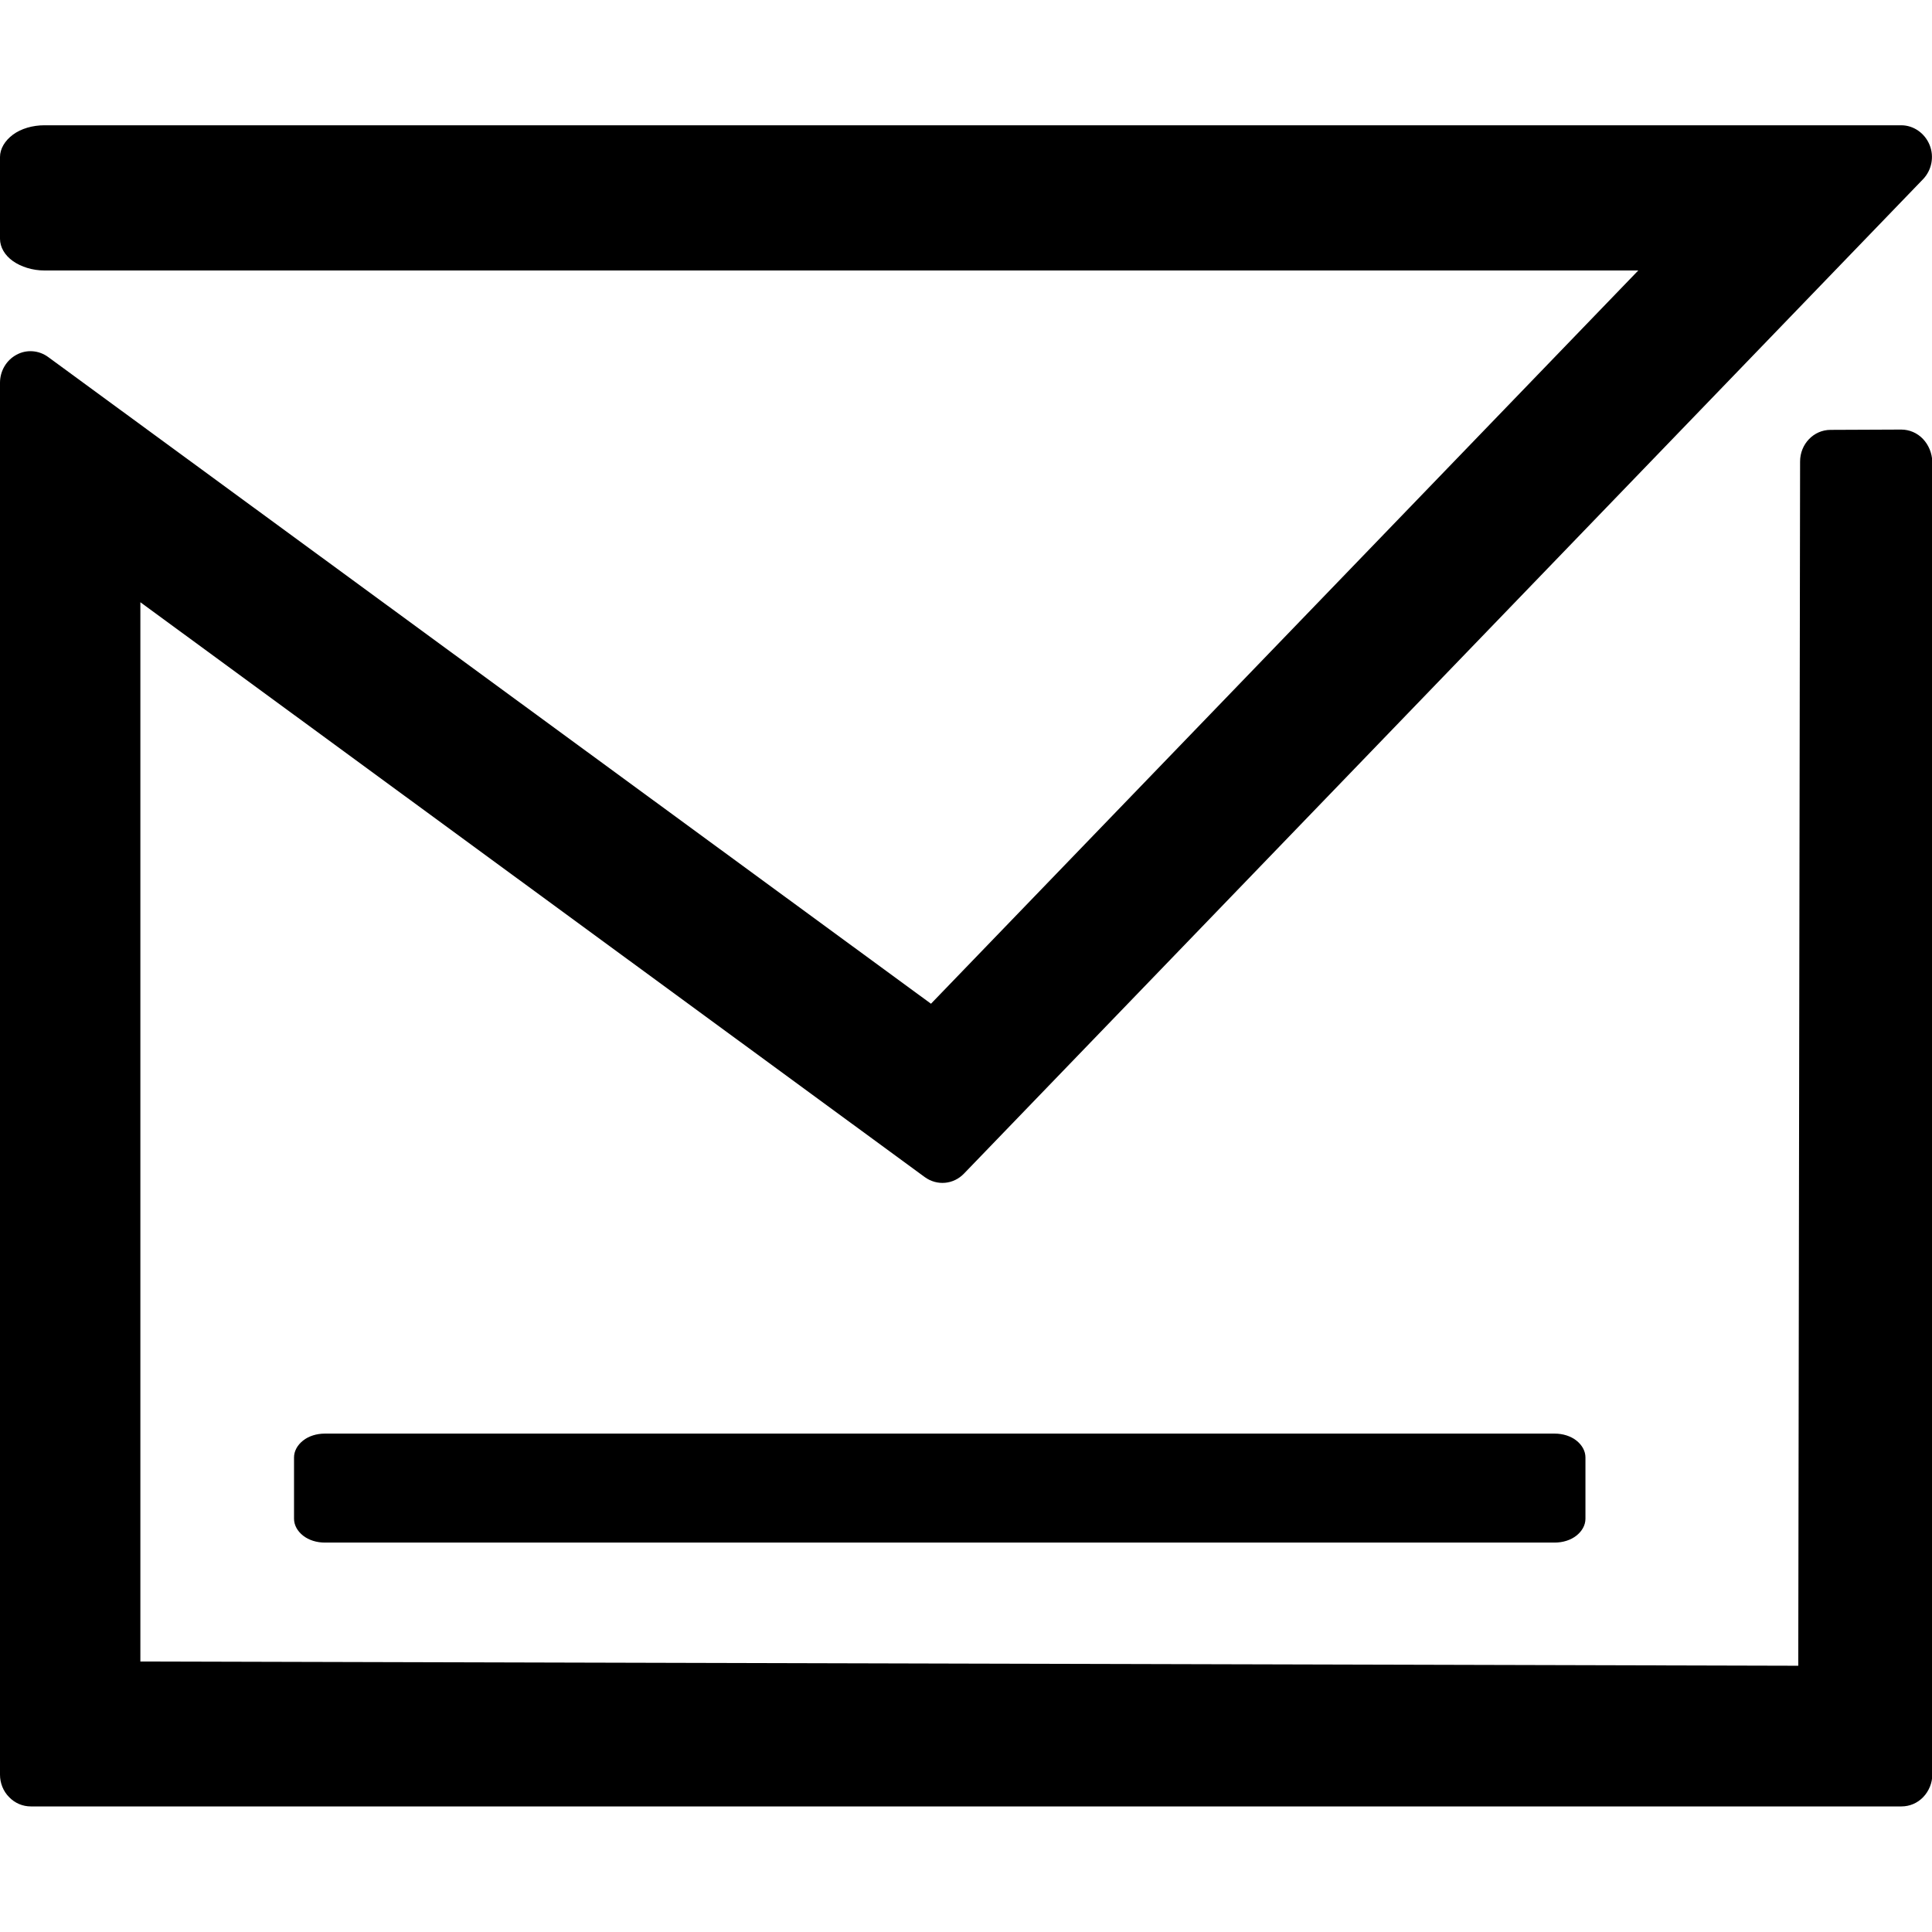
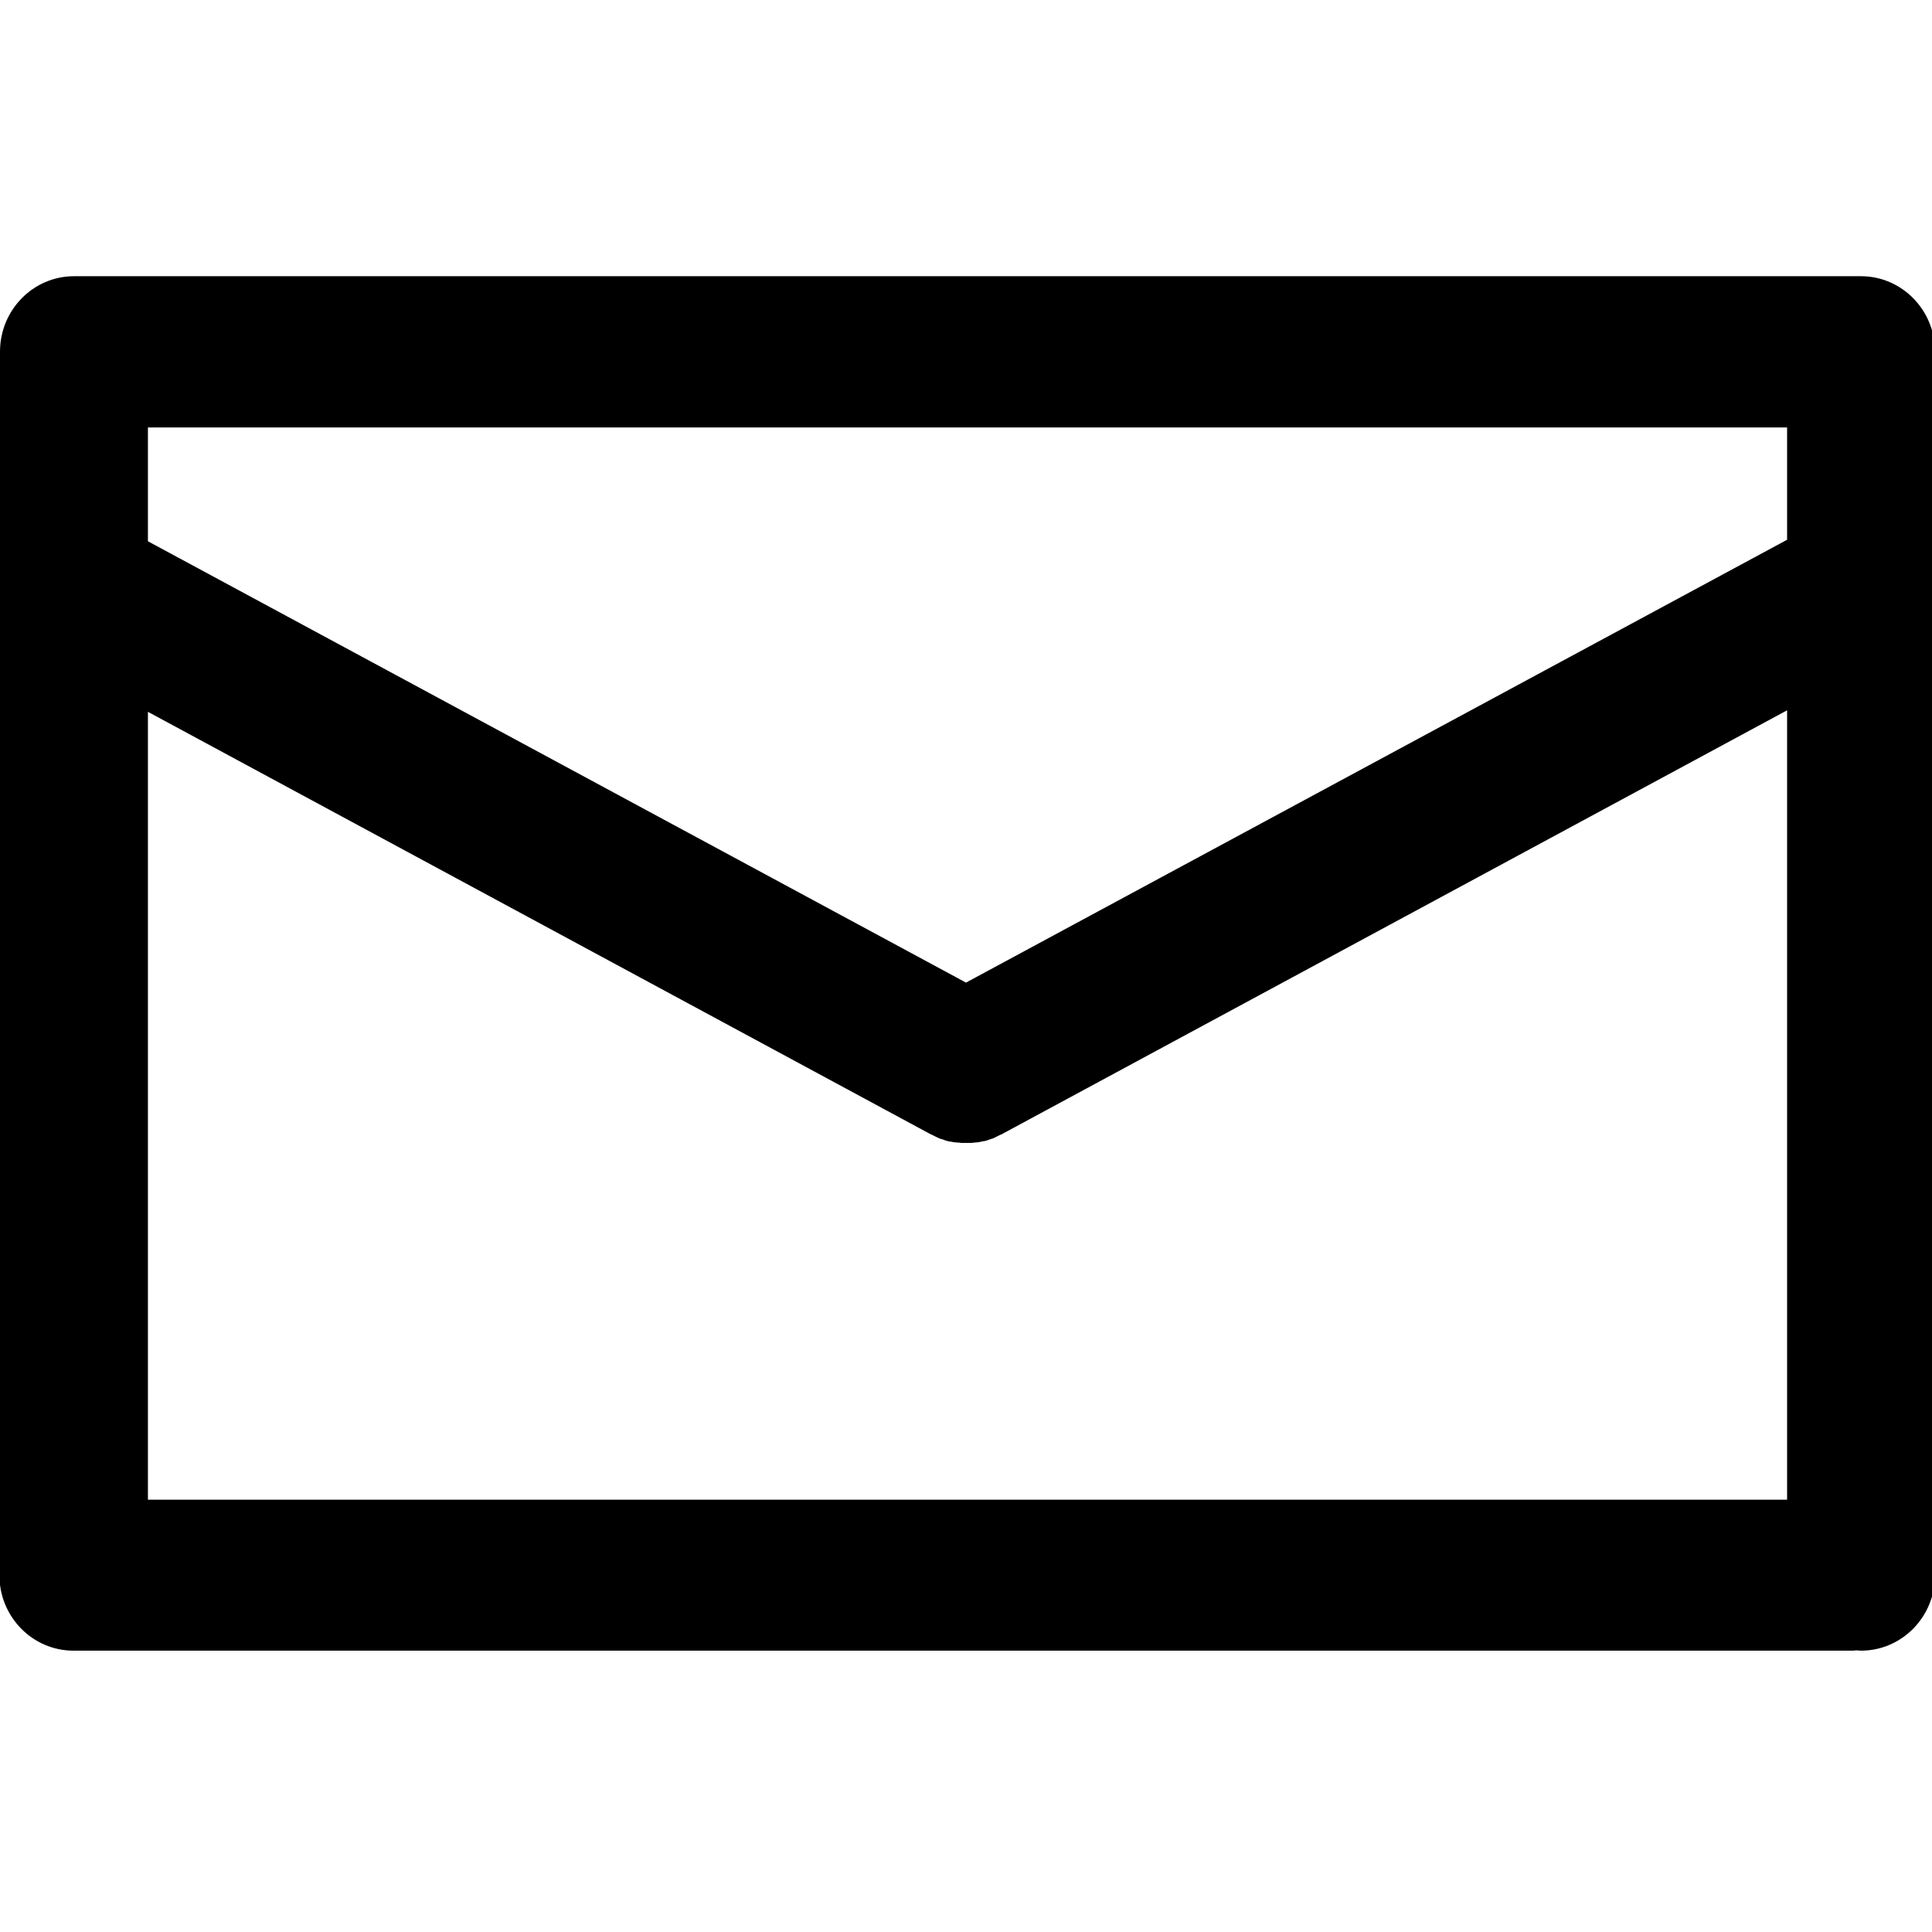
<svg xmlns="http://www.w3.org/2000/svg" version="1.1" x="0px" y="0px" viewBox="-361 356.9 640 640" enable-background="new -361 356.9 640 640" xml:space="preserve">
  <g id="icon-area">
</g>
  <g id="guides">
-     <g>
-       <path d="M276,502.3c-1.9-2-4.5-3.1-7.2-3.1l-23.4,0.1c-5.6,0-10.1,4.7-10.1,10.5l-0.6,398.9l-549.2-1.4V556.4l259.8,190.4    c4.1,3,9.6,2.5,13.1-1.2L276,416.3c2.9-3,3.8-7.5,2.2-11.4c-1.6-3.9-5.3-6.5-9.4-6.5H156.3h-37.2h-465.4c-3.9,0-7.7,1.1-10.4,3.1    c-2.7,2-4.3,4.7-4.3,7.4v27.1c0,2.8,1.6,5.5,4.3,7.4s6.5,3.1,10.4,3.1h465.4h37.2h25.4L-52.6,689.4L-345,475.2    c-3.1-2.3-7.2-2.6-10.5-0.8c-3.4,1.8-5.5,5.4-5.5,9.3v461.1c0,2.8,1.1,5.5,3,7.4c1.9,2,4.5,3.1,7.2,3.1h619.7    c2.7,0,5.3-1.1,7.2-3.1c1.9-2,3-4.7,3-7.4V509.8C279,507,277.9,504.3,276,502.3z" />
-       <path d="M-253.4,831.8c-2.7,0-5.3,0.8-7.2,2.3c-1.9,1.5-3,3.5-3,5.6V860c0,2.1,1.1,4.1,3,5.6c1.9,1.5,4.5,2.3,7.2,2.3H154    c2.7,0,5.3-0.8,7.2-2.3c1.9-1.5,3-3.5,3-5.6v-20.3c0-2.1-1.1-4.1-3-5.6c-1.9-1.5-4.5-2.3-7.2-2.3H-253.4z" />
-     </g>
+     <path d="M280,473.4c0-13.8-11-25-24.5-25h-592c-13.5,0-24.5,11.2-24.5,25v401.8c-0.2,1.1-0.2,2.3-0.2,3.5c0,13.8,11,25,24.5,25h589   c0.5,0,1.1,0,1.6-0.1c0.5,0,1.1,0.1,1.6,0.1c13.5,0,24.5-11.2,24.5-25V473.9c0-0.1,0-0.2,0-0.3C280,473.6,280,473.5,280,473.4z    M231,535.7L-41,682.4L-312,536.2v-37.7h543V535.7z M-312,592.7l259.4,140c0.1,0,0.1,0.1,0.2,0.1l0,0c0,0,0,0,0.1,0   c0.3,0.2,0.7,0.3,1,0.5c0.1,0.1,0.3,0.1,0.4,0.2c0.2,0.1,0.4,0.2,0.6,0.3c0.2,0.1,0.5,0.2,0.7,0.3c0.1,0,0.2,0.1,0.4,0.1   c0.3,0.1,0.6,0.2,0.9,0.3c0.1,0,0.1,0,0.2,0.1c0.3,0.1,0.7,0.2,1,0.3c0,0,0.1,0,0.1,0c0.3,0.1,0.7,0.2,1,0.2c0,0,0.1,0,0.1,0   c0.3,0.1,0.7,0.1,1,0.2c0.1,0,0.1,0,0.2,0c0.3,0,0.6,0.1,1,0.1c0.1,0,0.2,0,0.3,0c0.3,0,0.6,0.1,0.8,0.1c0.1,0,0.3,0,0.4,0   c0.2,0,0.5,0,0.7,0c0.2,0,0.4,0,0.6,0c0.2,0,0.4,0,0.5,0c0.2,0,0.5,0,0.7,0c0.1,0,0.3,0,0.4,0c0.3,0,0.6,0,0.8-0.1   c0.1,0,0.2,0,0.3,0c0.3,0,0.6-0.1,1-0.1c0.1,0,0.1,0,0.2,0c0.3-0.1,0.7-0.1,1-0.2c0,0,0.1,0,0.1,0c0.3-0.1,0.7-0.2,1-0.2   c0,0,0.1,0,0.1,0c0.3-0.1,0.7-0.2,1-0.3c0.1,0,0.1,0,0.2-0.1c0.3-0.1,0.6-0.2,0.9-0.3c0.1,0,0.2-0.1,0.4-0.1   c0.2-0.1,0.5-0.2,0.7-0.3c0.2-0.1,0.4-0.2,0.6-0.3c0.1-0.1,0.3-0.1,0.4-0.2c0.3-0.2,0.7-0.3,1-0.5c0,0,0,0,0.1,0l0,0   c0.1,0,0.1-0.1,0.2-0.1L231,592.2v261.5h-543V592.7z" />
  </g>
</svg>
